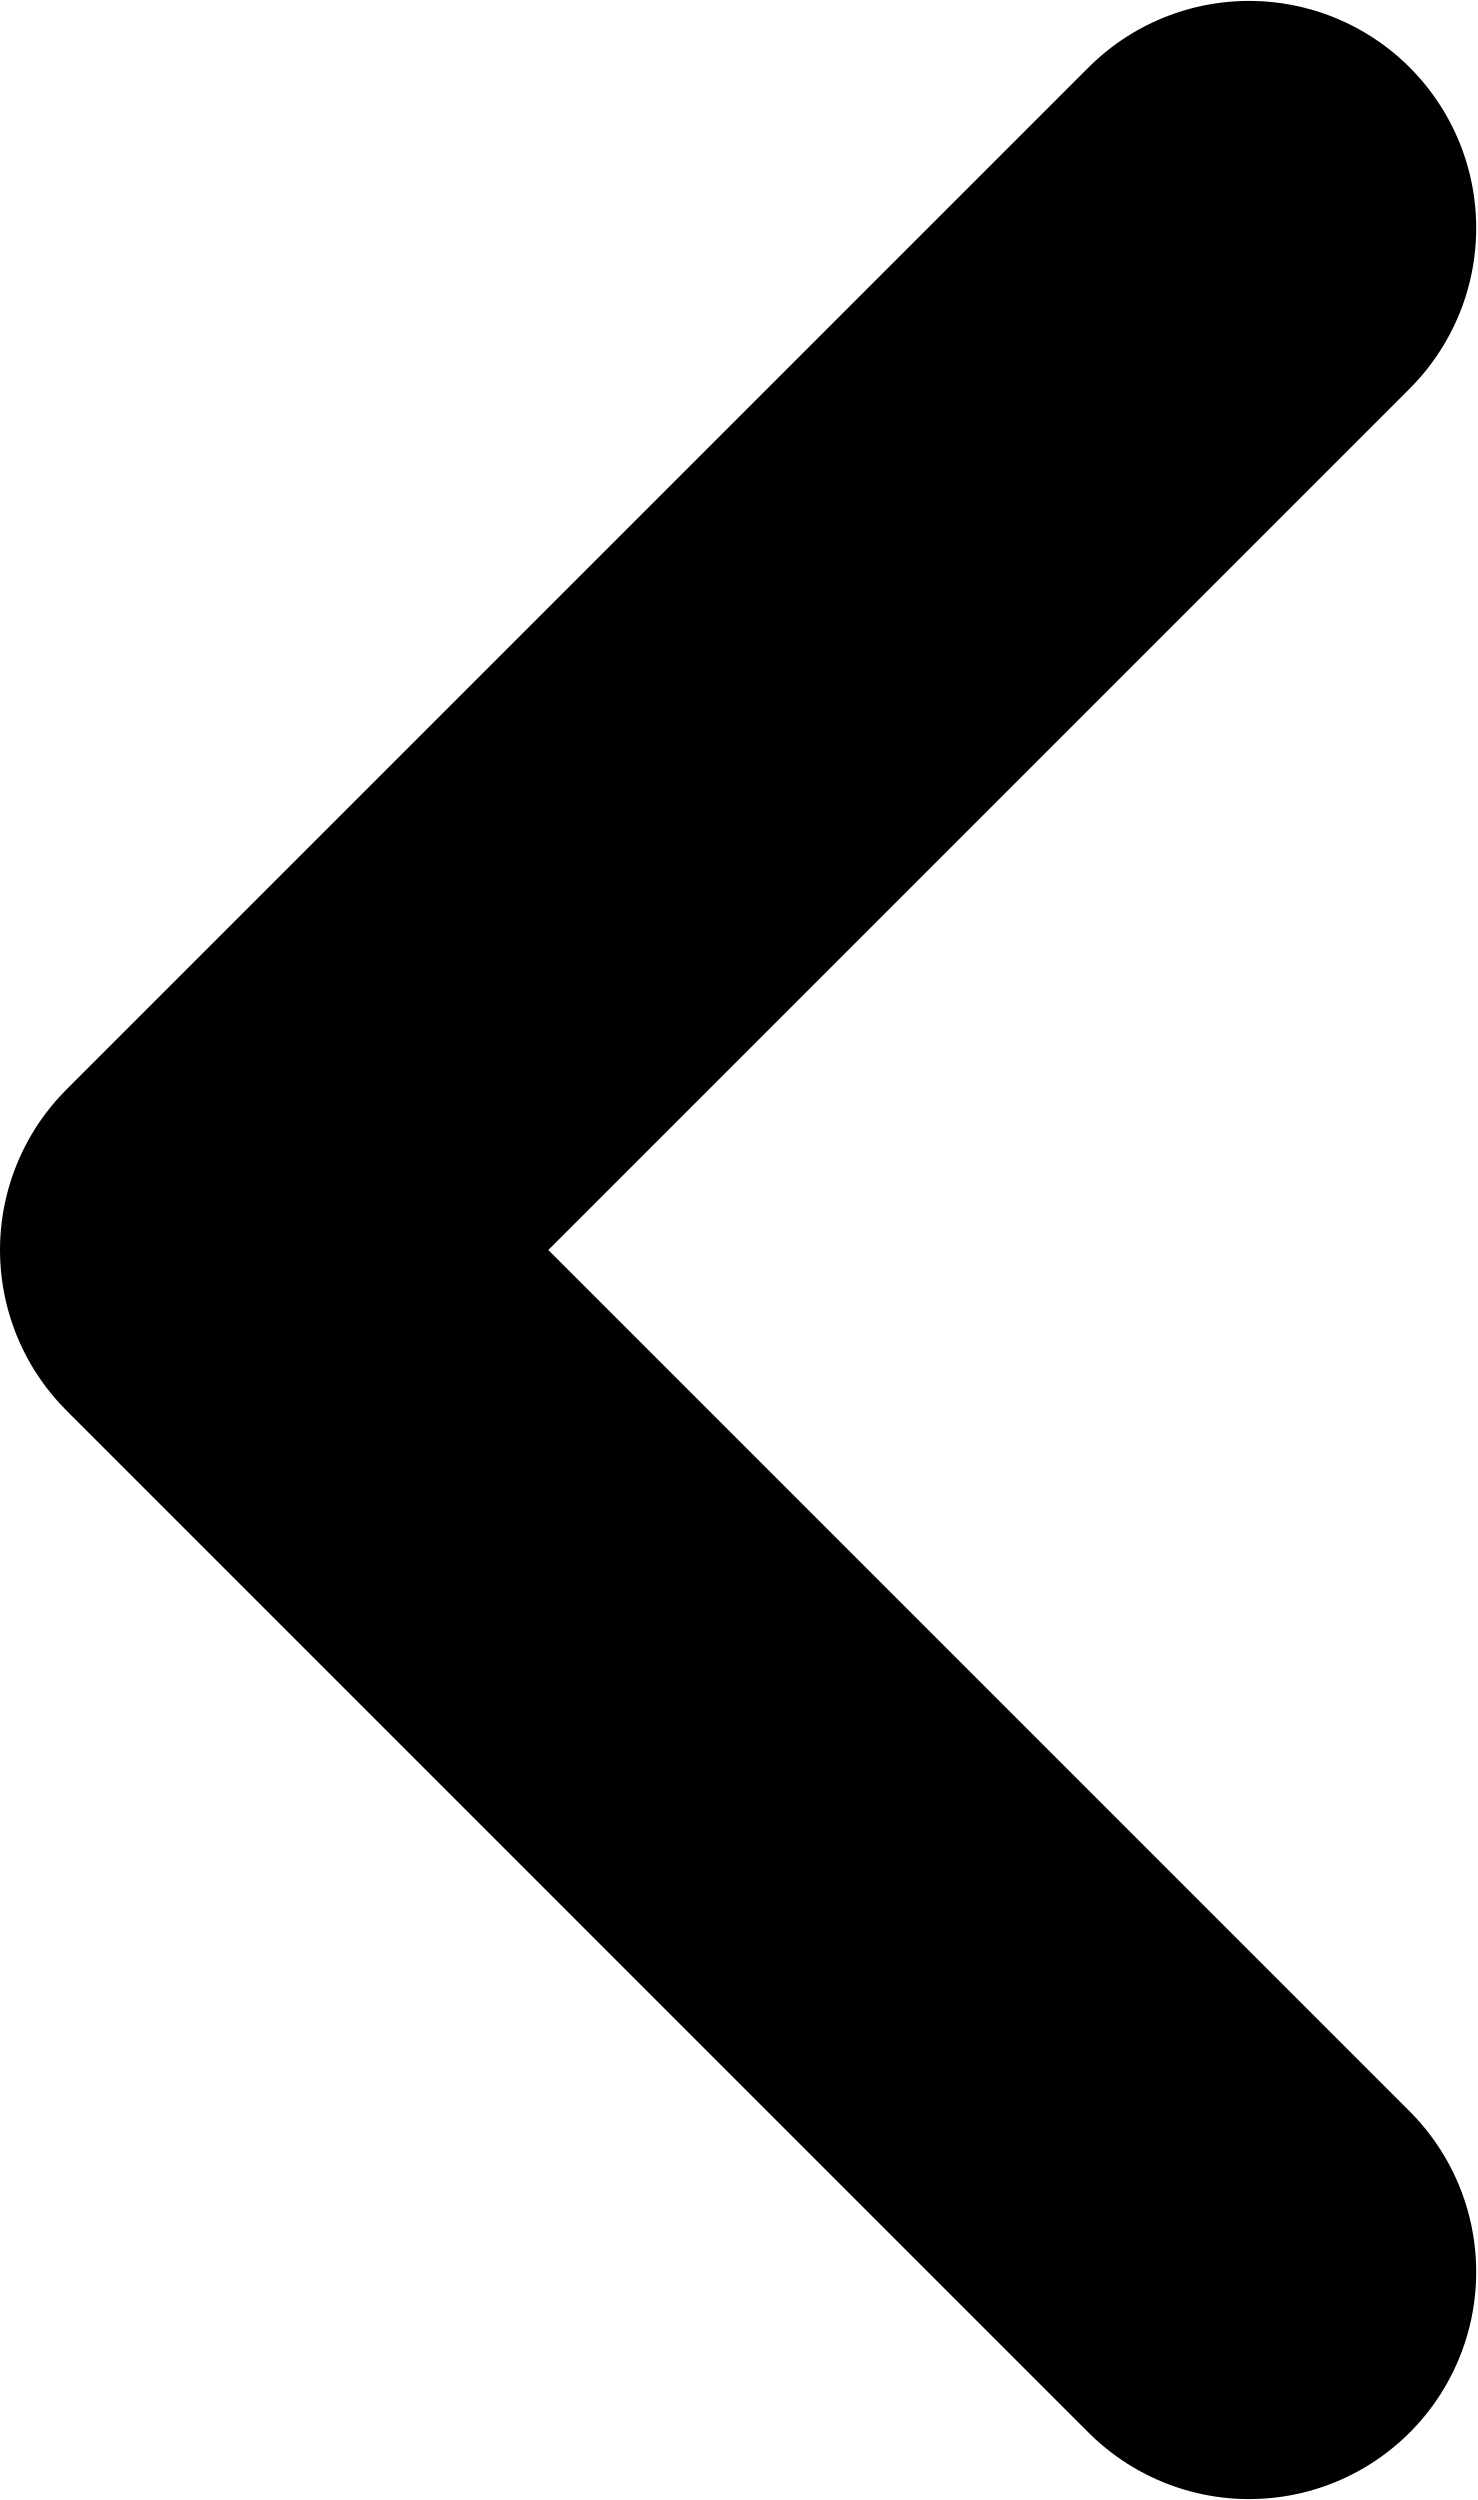
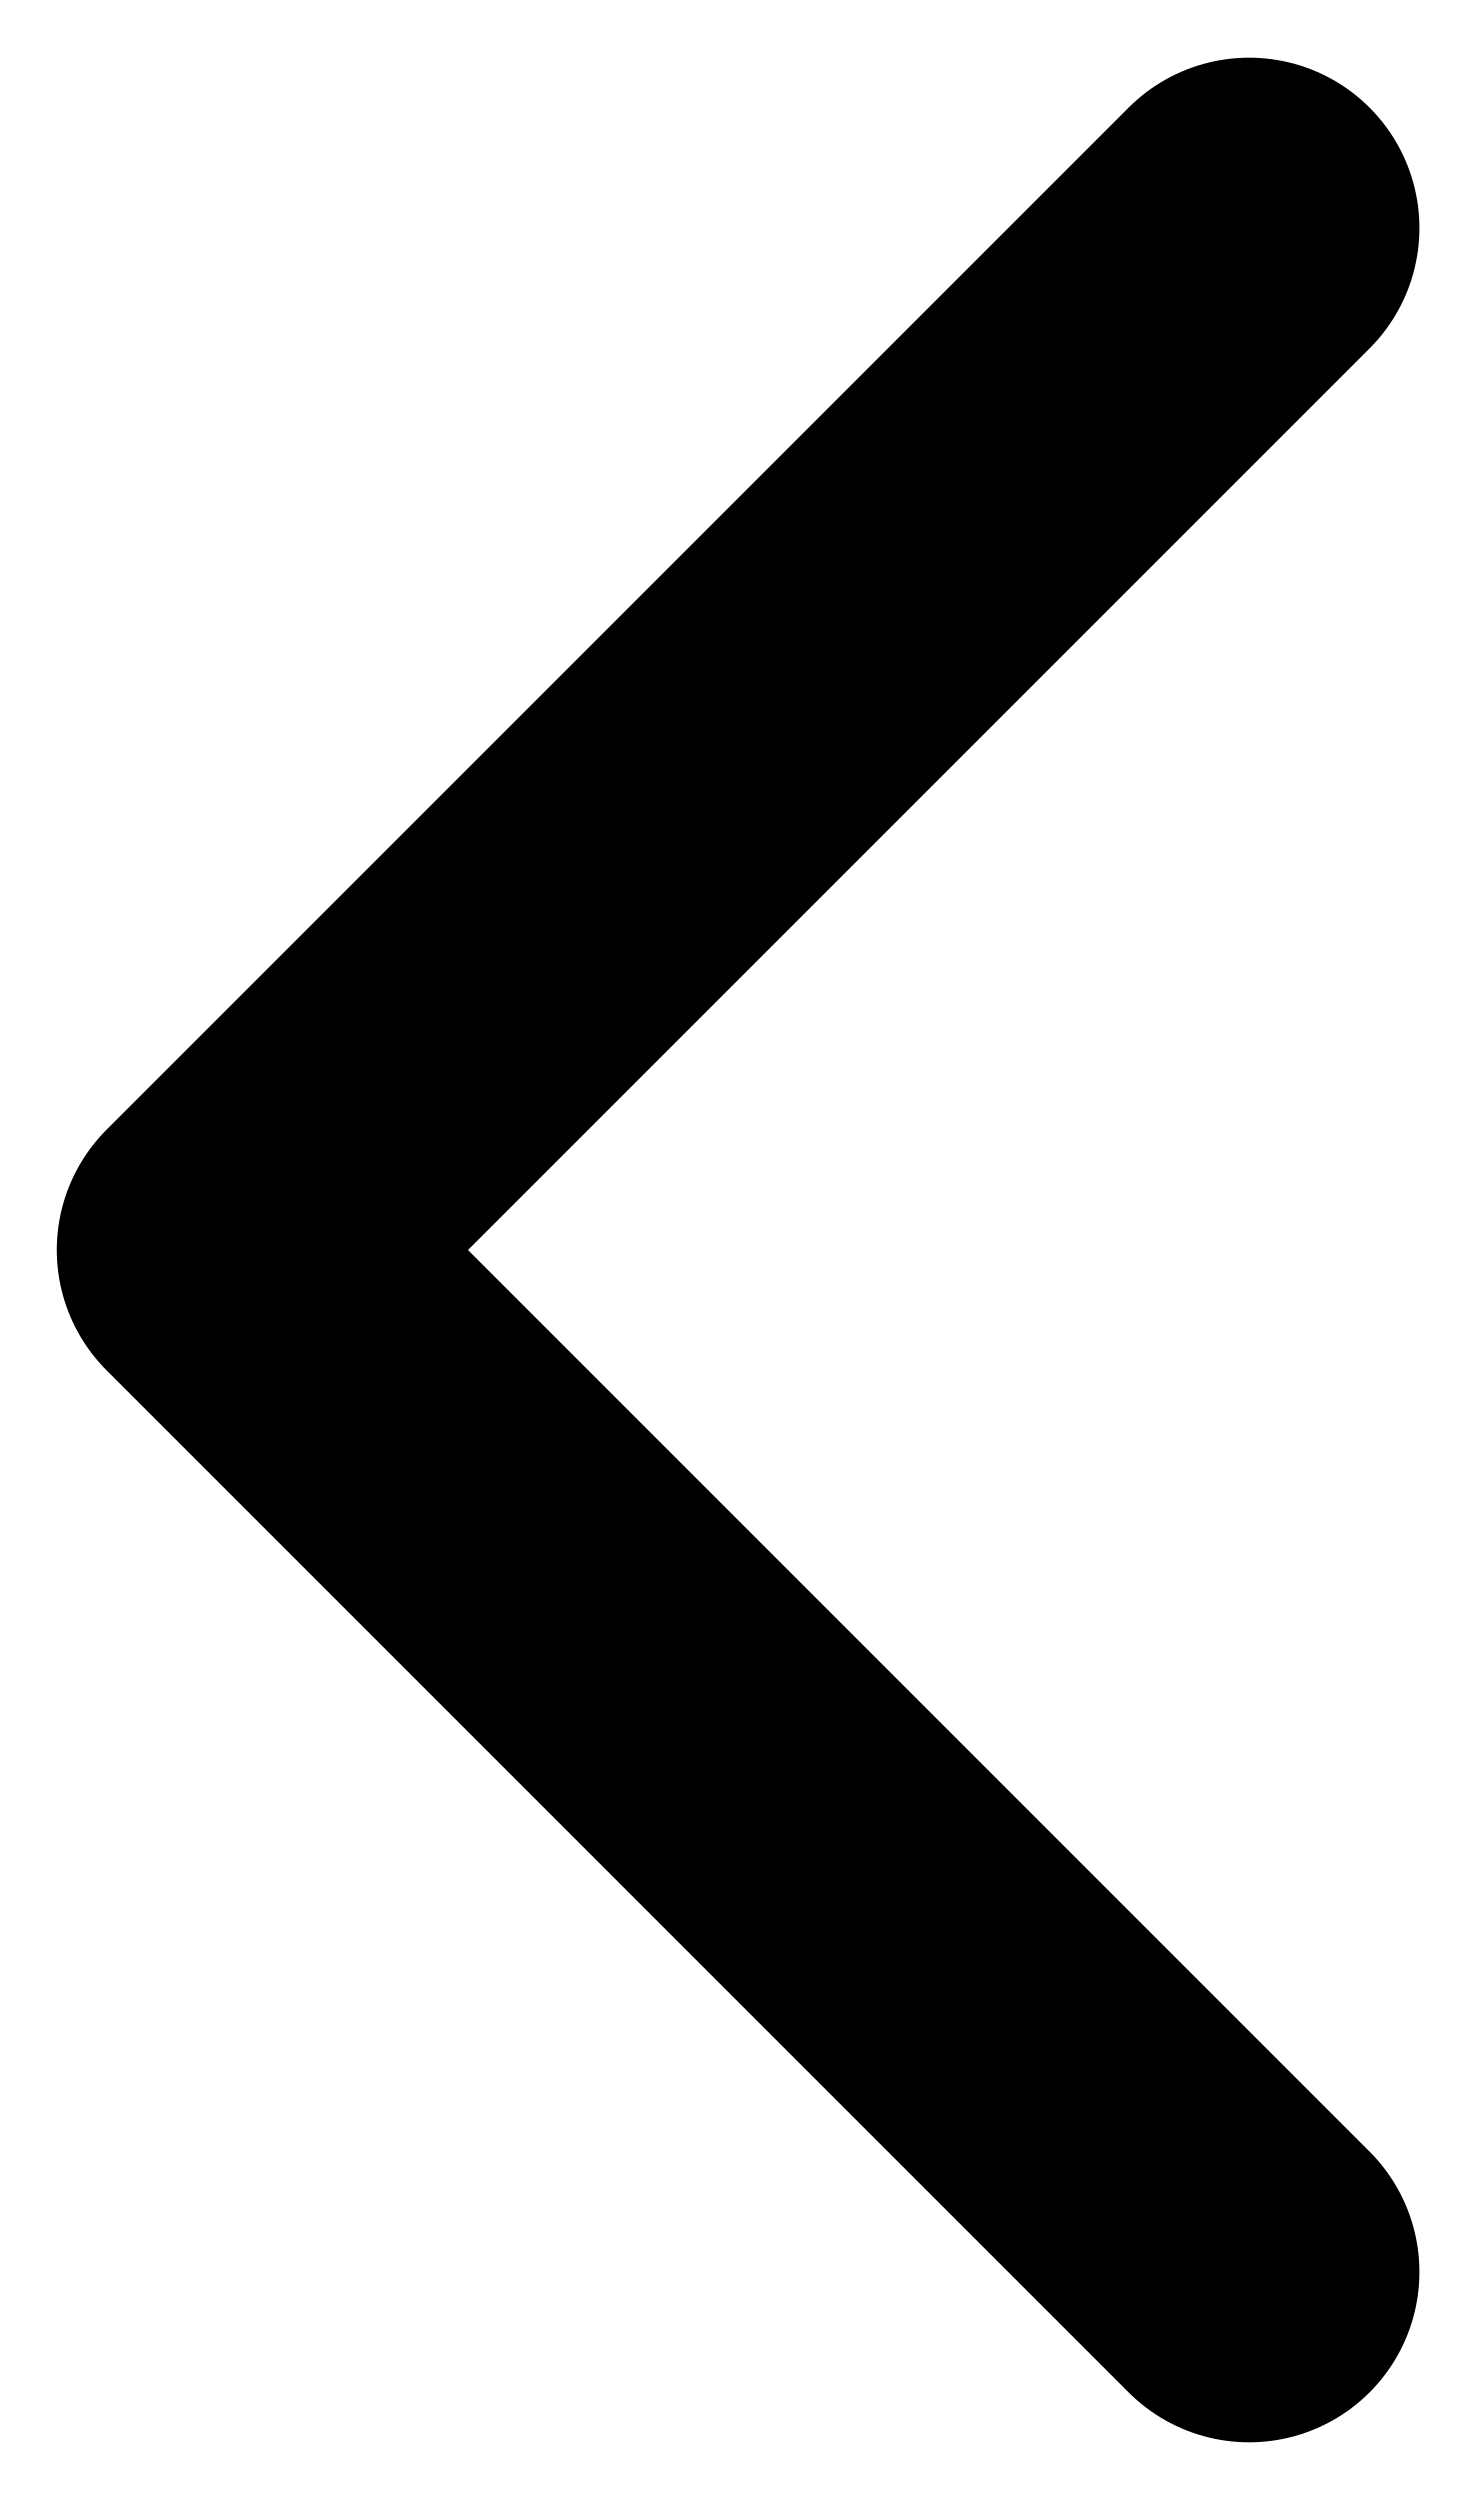
<svg xmlns="http://www.w3.org/2000/svg" width="6.504" height="11.008" viewBox="0 0 6.504 11.008" fill="none">
  <defs />
-   <path id="Vector" d="M5.5 10.004L1 5.504L5.5 1.004" stroke="currentColor" stroke-opacity="1" stroke-width="2" stroke-linejoin="round" stroke-linecap="round" />
+   <path id="Vector" d="M5.5 10.004L1 5.504L5.5 1.004" stroke="currentColor" stroke-opacity="1" stroke-width="1.5" stroke-linejoin="round" stroke-linecap="round" />
</svg>
